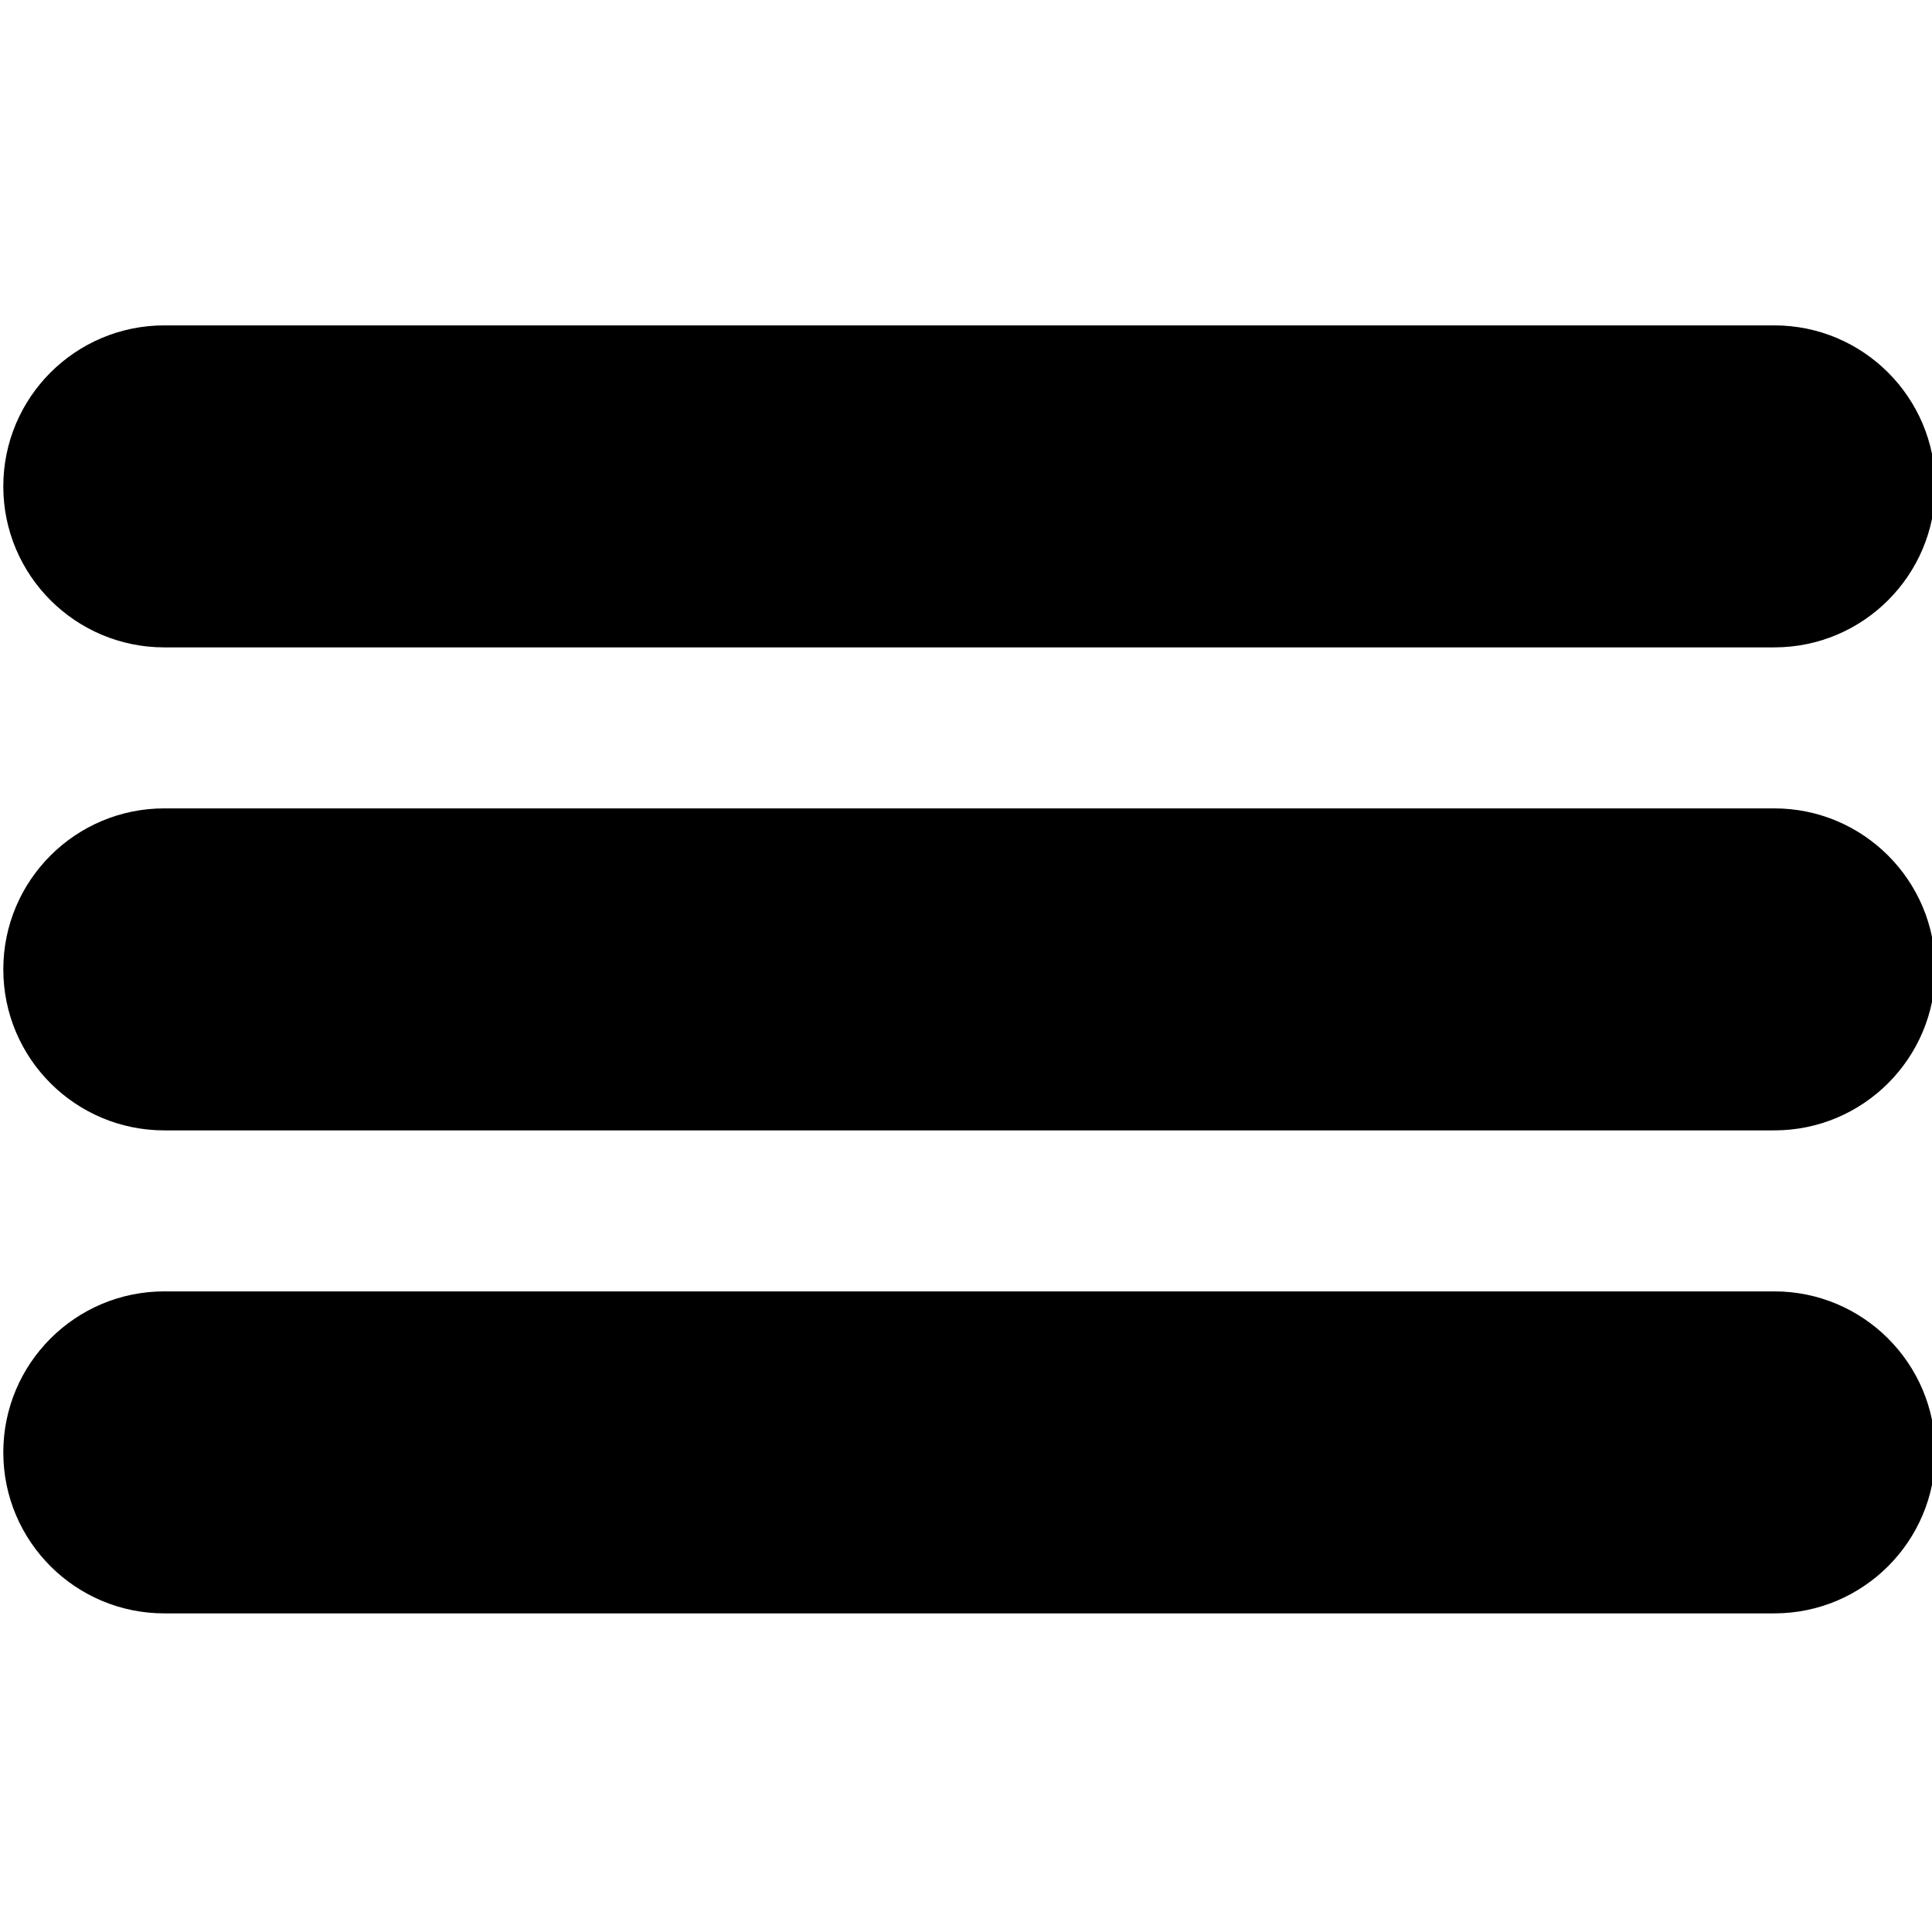
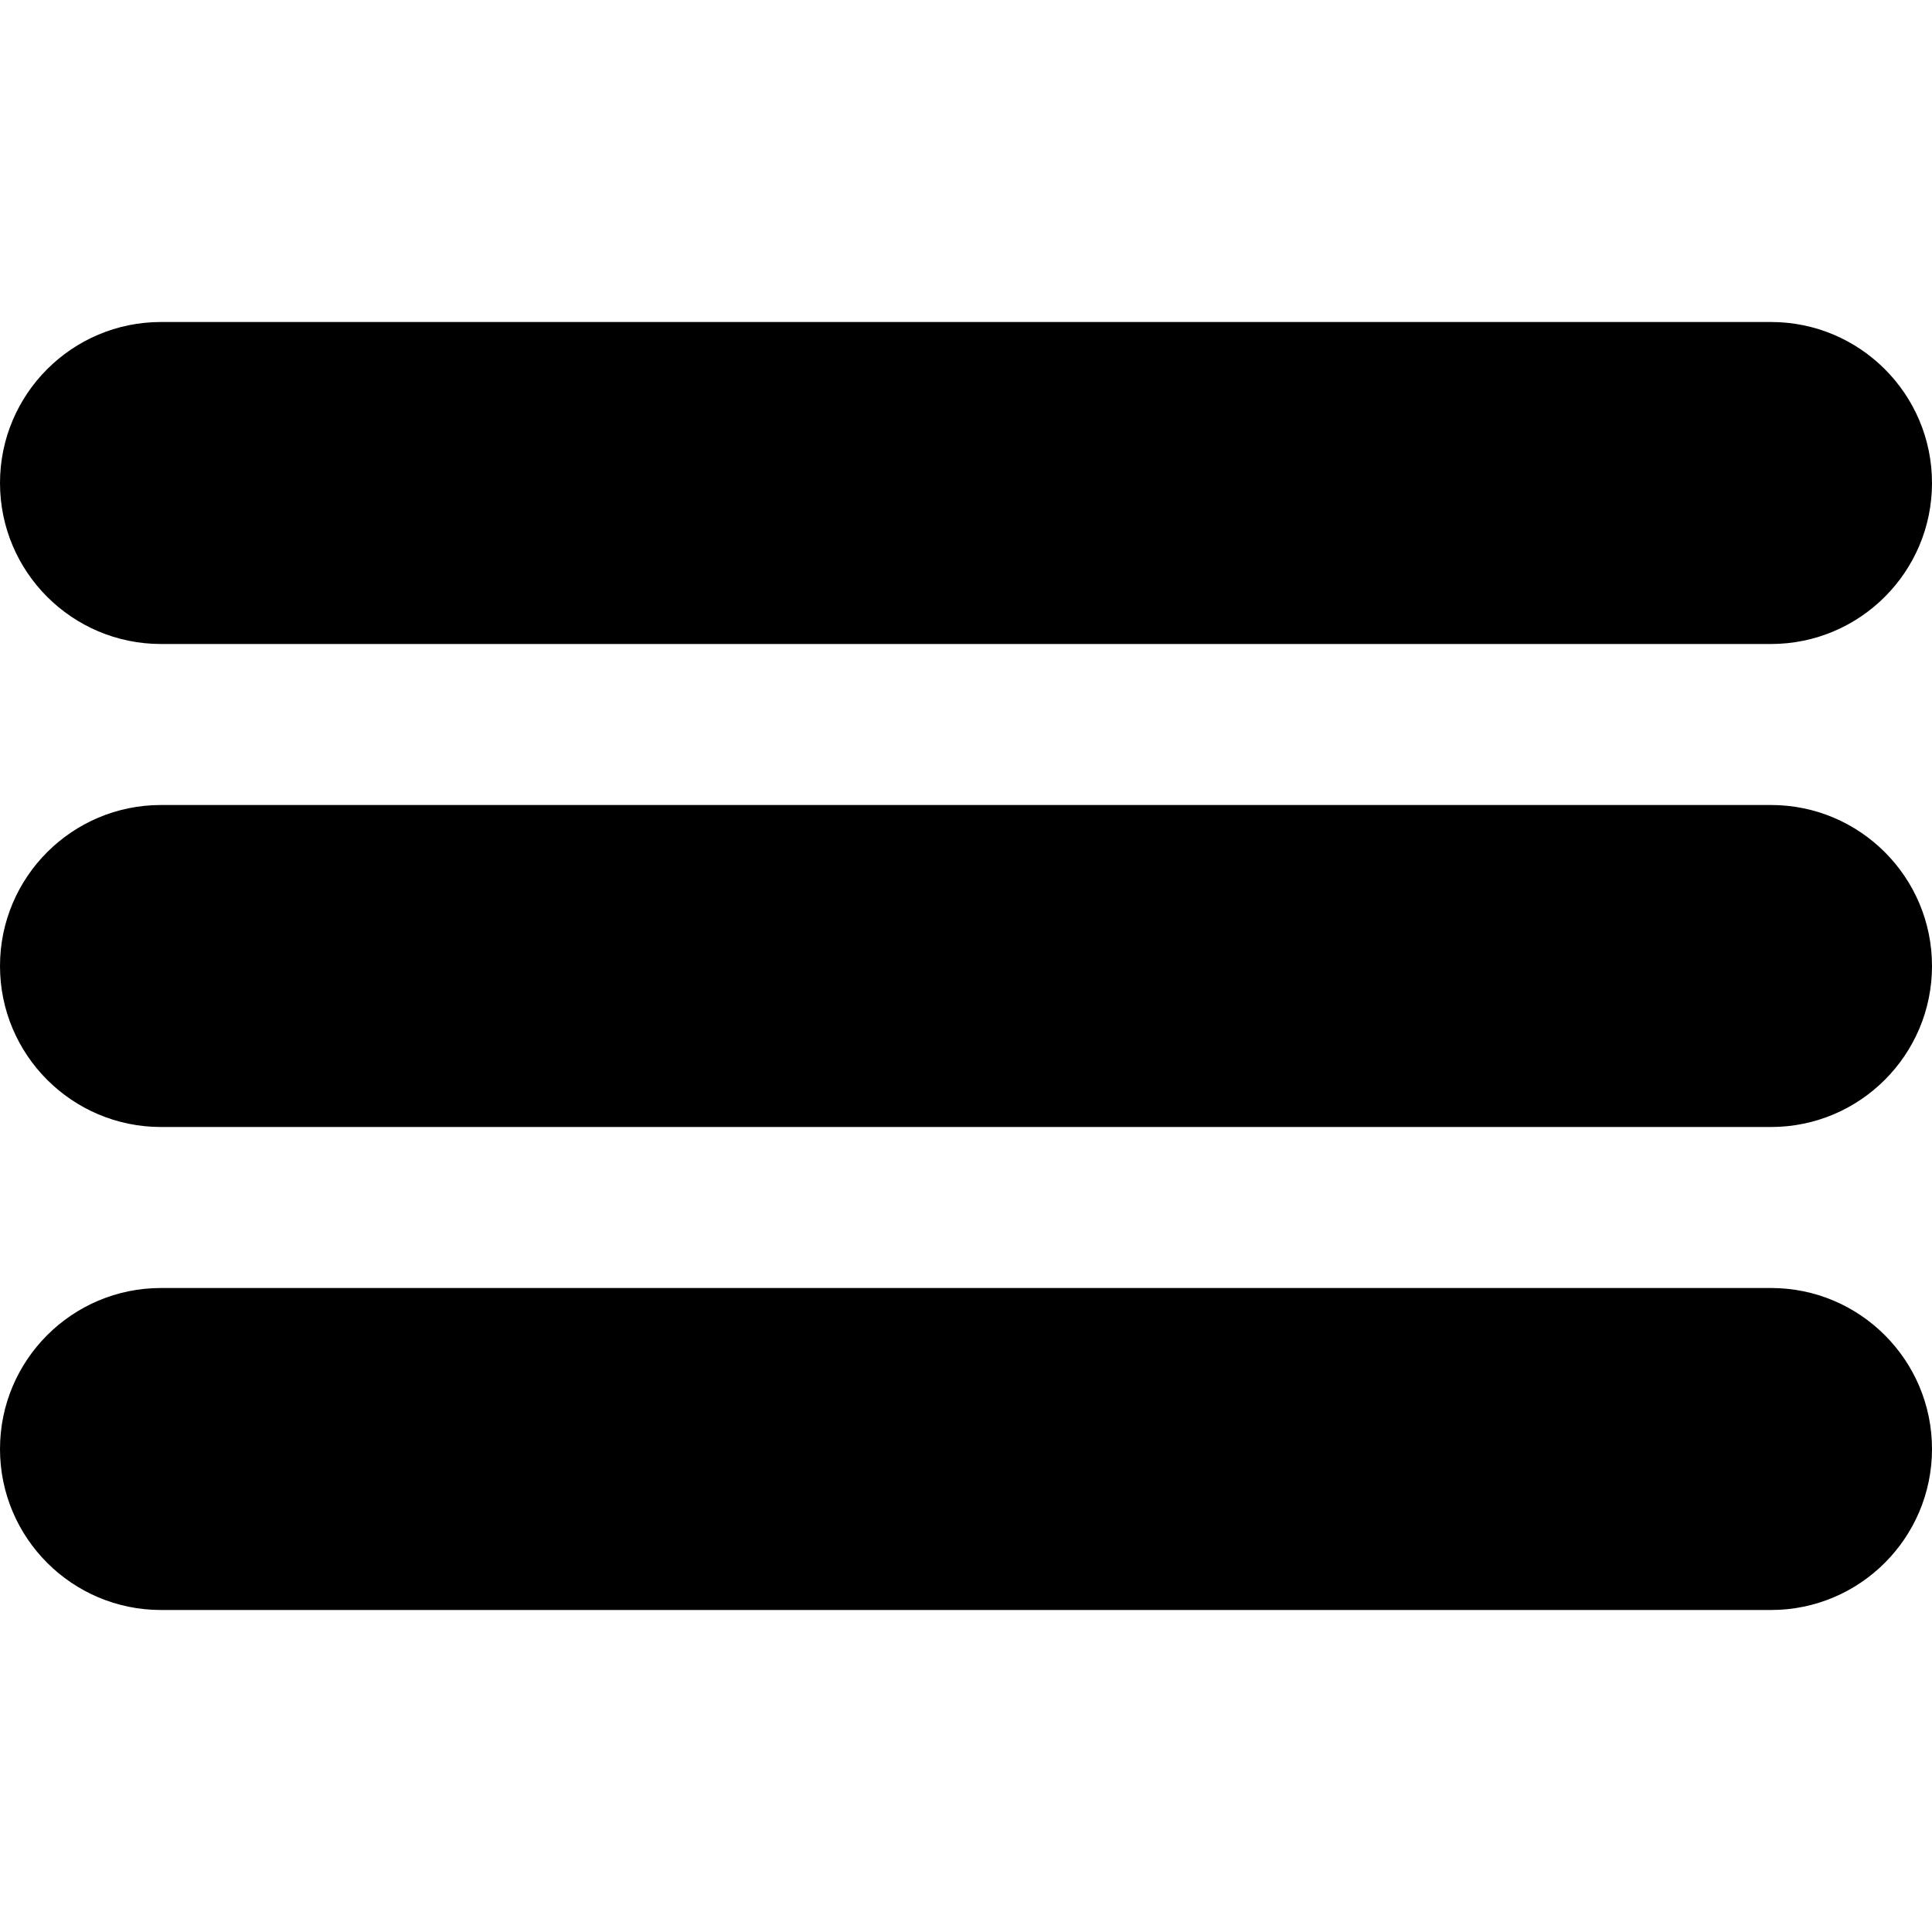
- <svg xmlns="http://www.w3.org/2000/svg" version="1.1" id="Layer_1" x="0px" y="0px" width="24px" height="24px" viewBox="9.959 9.958 24 24" enable-background="new 9.959 9.958 24 24" xml:space="preserve">
-   <path d="M32,18H12c-1.104,0-2-0.896-2-2s0.896-2,2-2h20c1.104,0,2,0.896,2,2S33.104,18,32,18z" />
-   <path d="M32,24H12c-1.104,0-2-0.896-2-2c0-1.104,0.896-2,2-2h20c1.104,0,2,0.896,2,2C34,23.104,33.104,24,32,24z" />
-   <path d="M32,30H12c-1.104,0-2-0.896-2-2s0.896-2,2-2h20c1.104,0,2,0.896,2,2S33.104,30,32,30z" />
+ <svg xmlns="http://www.w3.org/2000/svg" version="1.1" id="Layer_1" x="0px" y="0px" width="24px" height="24px" viewBox="0 0 24 24" enable-background="new 0 0 24 24" xml:space="preserve">
+   <path d="M22,8H2C0.896,8,0,7.104,0,6s0.896-2,2-2h20c1.104,0,2,0.896,2,2S23.104,8,22,8z" />
+   <path d="M22,14H2c-1.104,0-2-0.896-2-2s0.896-2,2-2h20c1.104,0,2,0.896,2,2S23.104,14,22,14z" />
+   <path d="M22,20H2c-1.104,0-2-0.896-2-2s0.896-2,2-2h20c1.104,0,2,0.896,2,2S23.104,20,22,20z" />
</svg>
